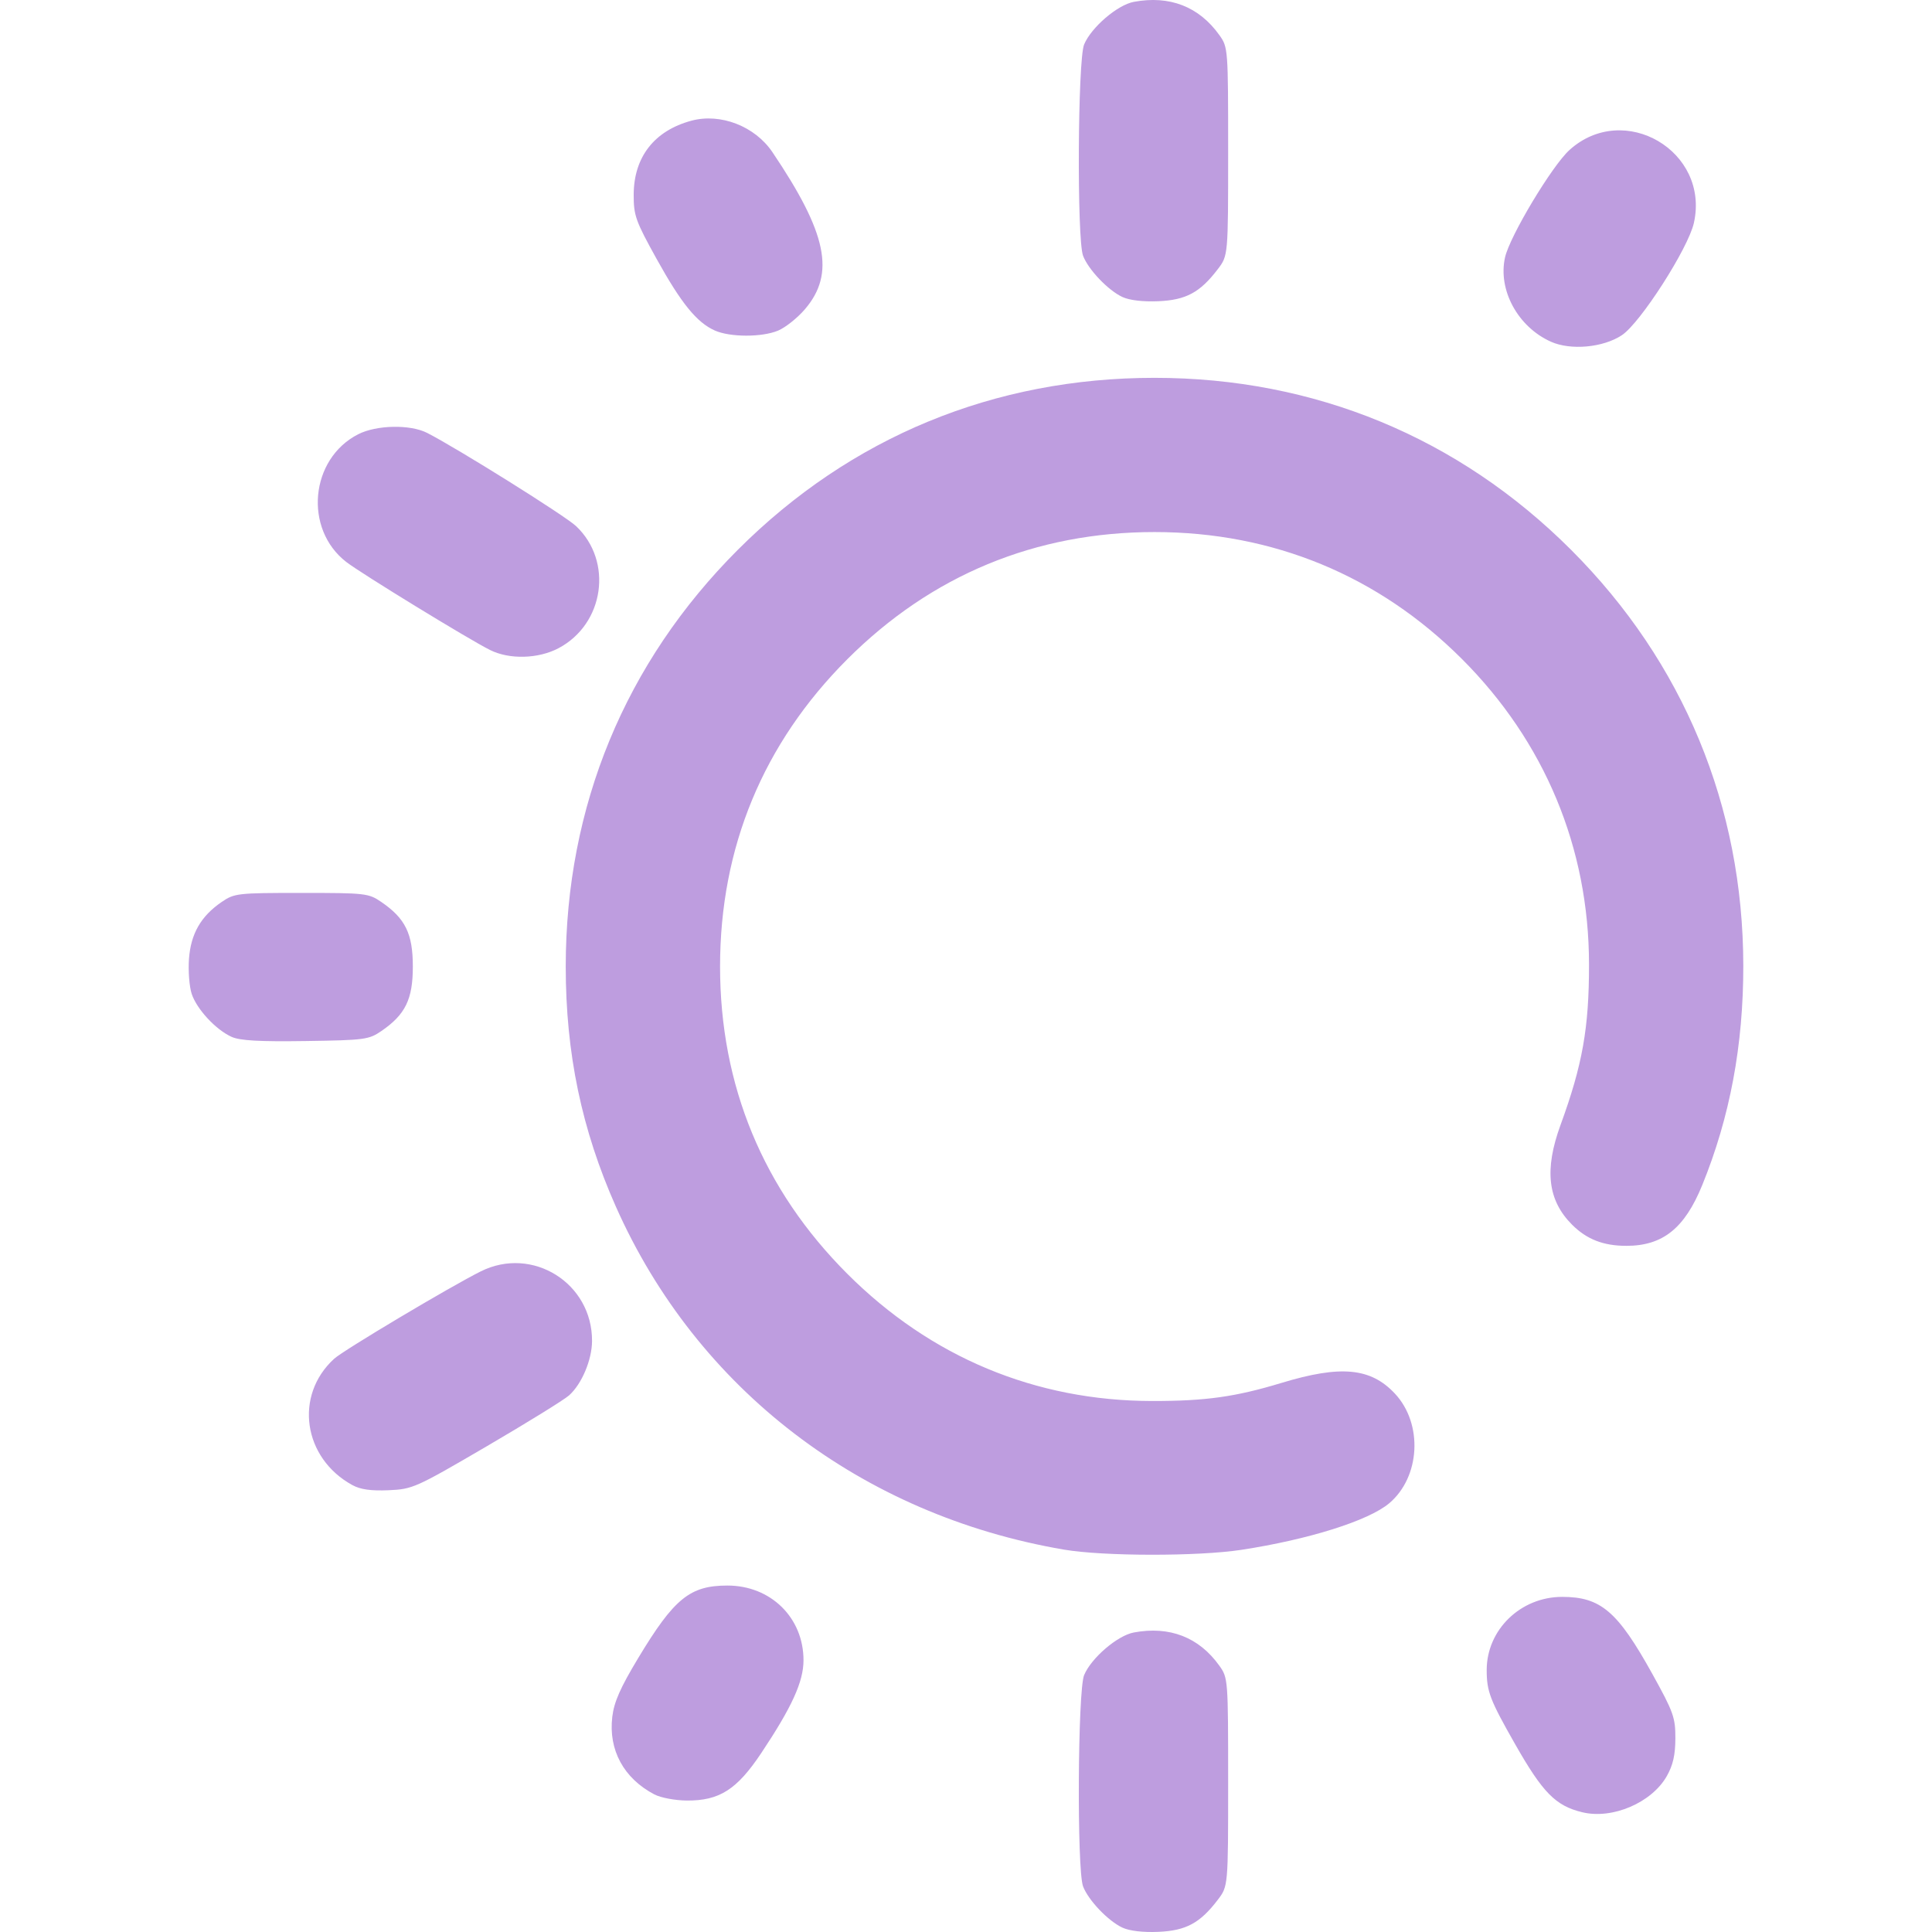
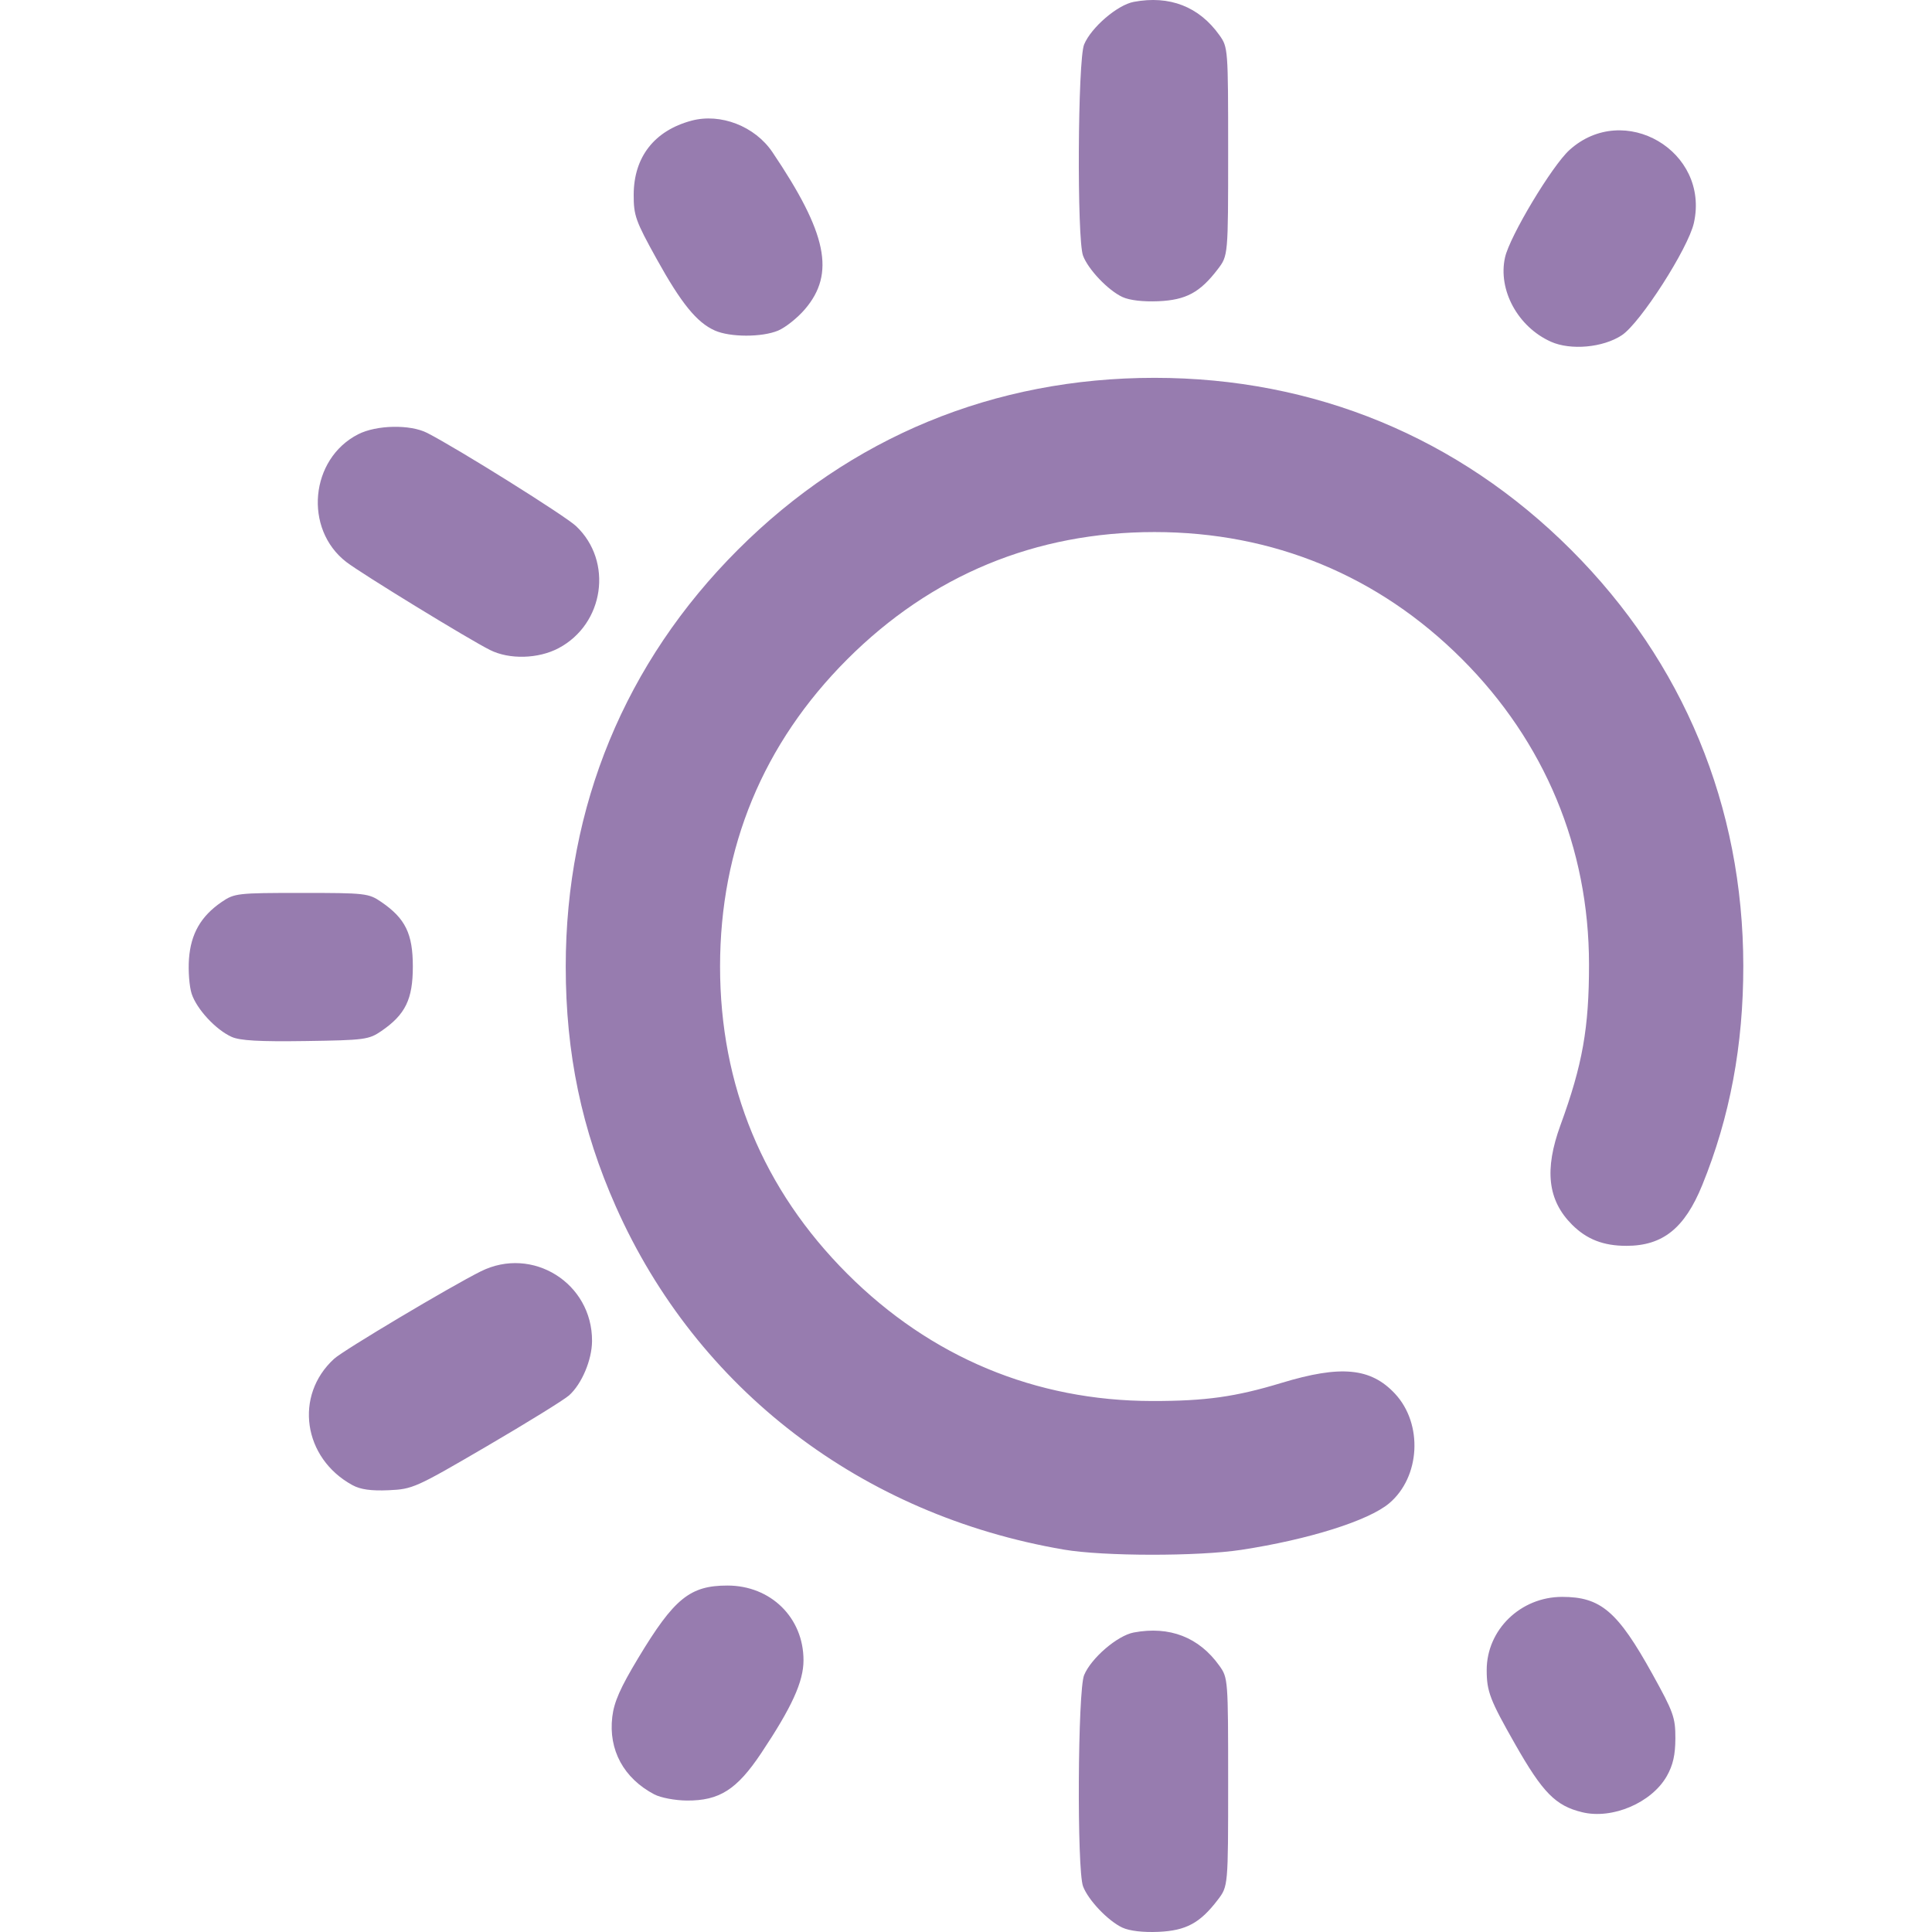
<svg xmlns="http://www.w3.org/2000/svg" xmlns:xlink="http://www.w3.org/1999/xlink" width="512" height="512" viewBox="0 0 135.467 135.467" version="1.1" id="svg1" xml:space="preserve">
  <defs id="defs1">
    <linearGradient id="linearGradient10">
-       <stop style="stop-color:#be9ddf;stop-opacity:1;" offset="0" id="stop10" />
-       <stop style="stop-color:#be9ddf;stop-opacity:1" offset="1" id="stop11" />
+       <stop style="stop-color:#977caf;stop-opacity:1;" offset="0" id="stop10" />
+       <stop style="stop-color:#977caf;stop-opacity:1" offset="1" id="stop11" />
    </linearGradient>
    <linearGradient xlink:href="#linearGradient10" id="linearGradient11" x1="46.212" y1="165.375" x2="131.625" y2="165.375" gradientUnits="userSpaceOnUse" />
  </defs>
  <g id="layer1" transform="matrix(0.9377842,0,0,0.9377842,-29.23775,-88.22543)">
    <path style="fill:url(#linearGradient11);fill-opacity:1" d="m 115.102,238.208 c -1.072,-0.499 -2.556,-2.055 -2.946,-3.09 -0.466,-1.237 -0.398,-14.652 0.081,-15.795 0.535,-1.279 2.489,-2.955 3.711,-3.184 2.678,-0.502 4.88,0.353 6.402,2.487 0.647,0.907 0.655,1.012 0.655,8.701 0,7.783 0,7.783 -0.775,8.8 -1.328,1.741 -2.373,2.305 -4.439,2.395 -1.144,0.05 -2.161,-0.069 -2.687,-0.314 z m 34.368,-8.631 c -1.983,-0.484 -2.941,-1.457 -5.002,-5.078 -1.887,-3.314 -2.131,-3.95 -2.131,-5.552 0,-3.014 2.534,-5.471 5.642,-5.471 2.886,0 4.151,1.083 6.753,5.779 1.571,2.836 1.716,3.241 1.712,4.798 -0.003,1.235 -0.178,2.006 -0.638,2.819 -1.132,1.999 -4.078,3.257 -6.335,2.705 z m -69.363,-1.329 c -2.296,-1.208 -3.444,-3.322 -3.15,-5.8 0.132,-1.115 0.598,-2.17 1.944,-4.406 2.68,-4.45 3.866,-5.413 6.666,-5.413 3.241,0 5.688,2.403 5.688,5.585 0,1.602 -0.866,3.503 -3.166,6.951 -1.816,2.722 -3.126,3.556 -5.557,3.539 -0.871,-0.006 -1.958,-0.211 -2.425,-0.457 z m 30.621,-18.306 c -15.134,-2.583 -27.434,-11.995 -33.497,-25.633 -2.562,-5.762 -3.754,-11.467 -3.754,-17.964 0,-11.973 4.444,-22.735 12.867,-31.157 8.434,-8.434 19.157,-12.859 31.157,-12.859 11.96,0 22.736,4.451 31.151,12.866 8.393,8.393 12.856,19.172 12.871,31.083 0.007,5.946 -0.998,11.318 -3.07,16.41 -1.315,3.23 -2.952,4.541 -5.672,4.541 -1.72,0 -2.966,-0.485 -4.063,-1.583 -1.821,-1.821 -2.085,-4.102 -0.863,-7.448 1.649,-4.513 2.136,-7.263 2.132,-12.025 -0.008,-8.699 -3.309,-16.629 -9.497,-22.817 -6.239,-6.239 -14.123,-9.496 -22.989,-9.496 -8.9,0 -16.684,3.223 -22.973,9.512 -6.289,6.289 -9.512,14.073 -9.512,22.973 0,8.9 3.223,16.684 9.512,22.973 6.238,6.238 14.068,9.505 22.801,9.513 3.989,0.004 6.224,-0.309 9.668,-1.354 4.433,-1.345 6.674,-1.132 8.482,0.806 2.108,2.26 1.897,6.235 -0.436,8.198 -1.545,1.3 -6.027,2.71 -11.051,3.478 -3.247,0.496 -10.311,0.487 -13.264,-0.017 z m -53.199,-4.821 c -3.696,-2.017 -4.375,-6.708 -1.366,-9.45 0.705,-0.643 8.682,-5.396 10.962,-6.533 3.862,-1.925 8.342,0.88 8.319,5.208 -0.007,1.416 -0.769,3.217 -1.72,4.067 -0.37,0.33 -3.139,2.042 -6.154,3.804 -5.317,3.107 -5.538,3.206 -7.338,3.285 -1.312,0.057 -2.104,-0.054 -2.702,-0.381 z m -9.031,-33.515 c -1.182,-0.531 -2.608,-2.068 -2.989,-3.221 -0.176,-0.534 -0.267,-1.707 -0.202,-2.608 0.136,-1.878 0.89,-3.194 2.439,-4.255 0.957,-0.655 1.173,-0.68 5.973,-0.68 4.8,0 5.016,0.025 5.973,0.68 1.796,1.231 2.353,2.371 2.353,4.823 0,2.451 -0.556,3.591 -2.352,4.823 -0.937,0.643 -1.247,0.684 -5.67,0.749 -3.444,0.051 -4.902,-0.031 -5.525,-0.311 z m 19.321,-28.926 c -1.602,-0.801 -9.628,-5.716 -10.75,-6.583 -3.198,-2.47 -2.71,-7.713 0.889,-9.549 1.372,-0.7 3.89,-0.749 5.159,-0.1 2.264,1.157 10.31,6.192 11.13,6.965 2.788,2.629 2.114,7.324 -1.311,9.132 -1.516,0.8 -3.674,0.857 -5.118,0.134 z M 147.134,119.626 c -2.469,-1.106 -3.972,-3.873 -3.426,-6.304 0.358,-1.592 3.513,-6.849 4.819,-8.029 4.075,-3.681 10.498,0.083 9.302,5.452 -0.424,1.903 -4.001,7.48 -5.387,8.397 -1.402,0.928 -3.826,1.149 -5.308,0.485 z m -62.512,-0.836 c -1.346,-0.599 -2.51,-2.031 -4.352,-5.356 -1.571,-2.836 -1.716,-3.241 -1.712,-4.798 0.008,-2.818 1.544,-4.787 4.316,-5.533 2.177,-0.586 4.748,0.411 6.056,2.35 4.091,6.063 4.715,9.079 2.431,11.747 -0.557,0.651 -1.46,1.37 -2.006,1.598 -1.212,0.506 -3.587,0.502 -4.734,-0.008 z m 30.48,-2.503 c -1.072,-0.499 -2.556,-2.055 -2.946,-3.09 -0.466,-1.237 -0.398,-14.652 0.081,-15.795 0.535,-1.279 2.489,-2.955 3.711,-3.184 2.678,-0.502 4.88,0.353 6.402,2.487 0.647,0.907 0.655,1.012 0.655,8.701 0,7.783 0,7.783 -0.775,8.8 -1.328,1.741 -2.373,2.305 -4.439,2.395 -1.144,0.05 -2.161,-0.069 -2.687,-0.314 z" id="path10" />
  </g>
</svg>
